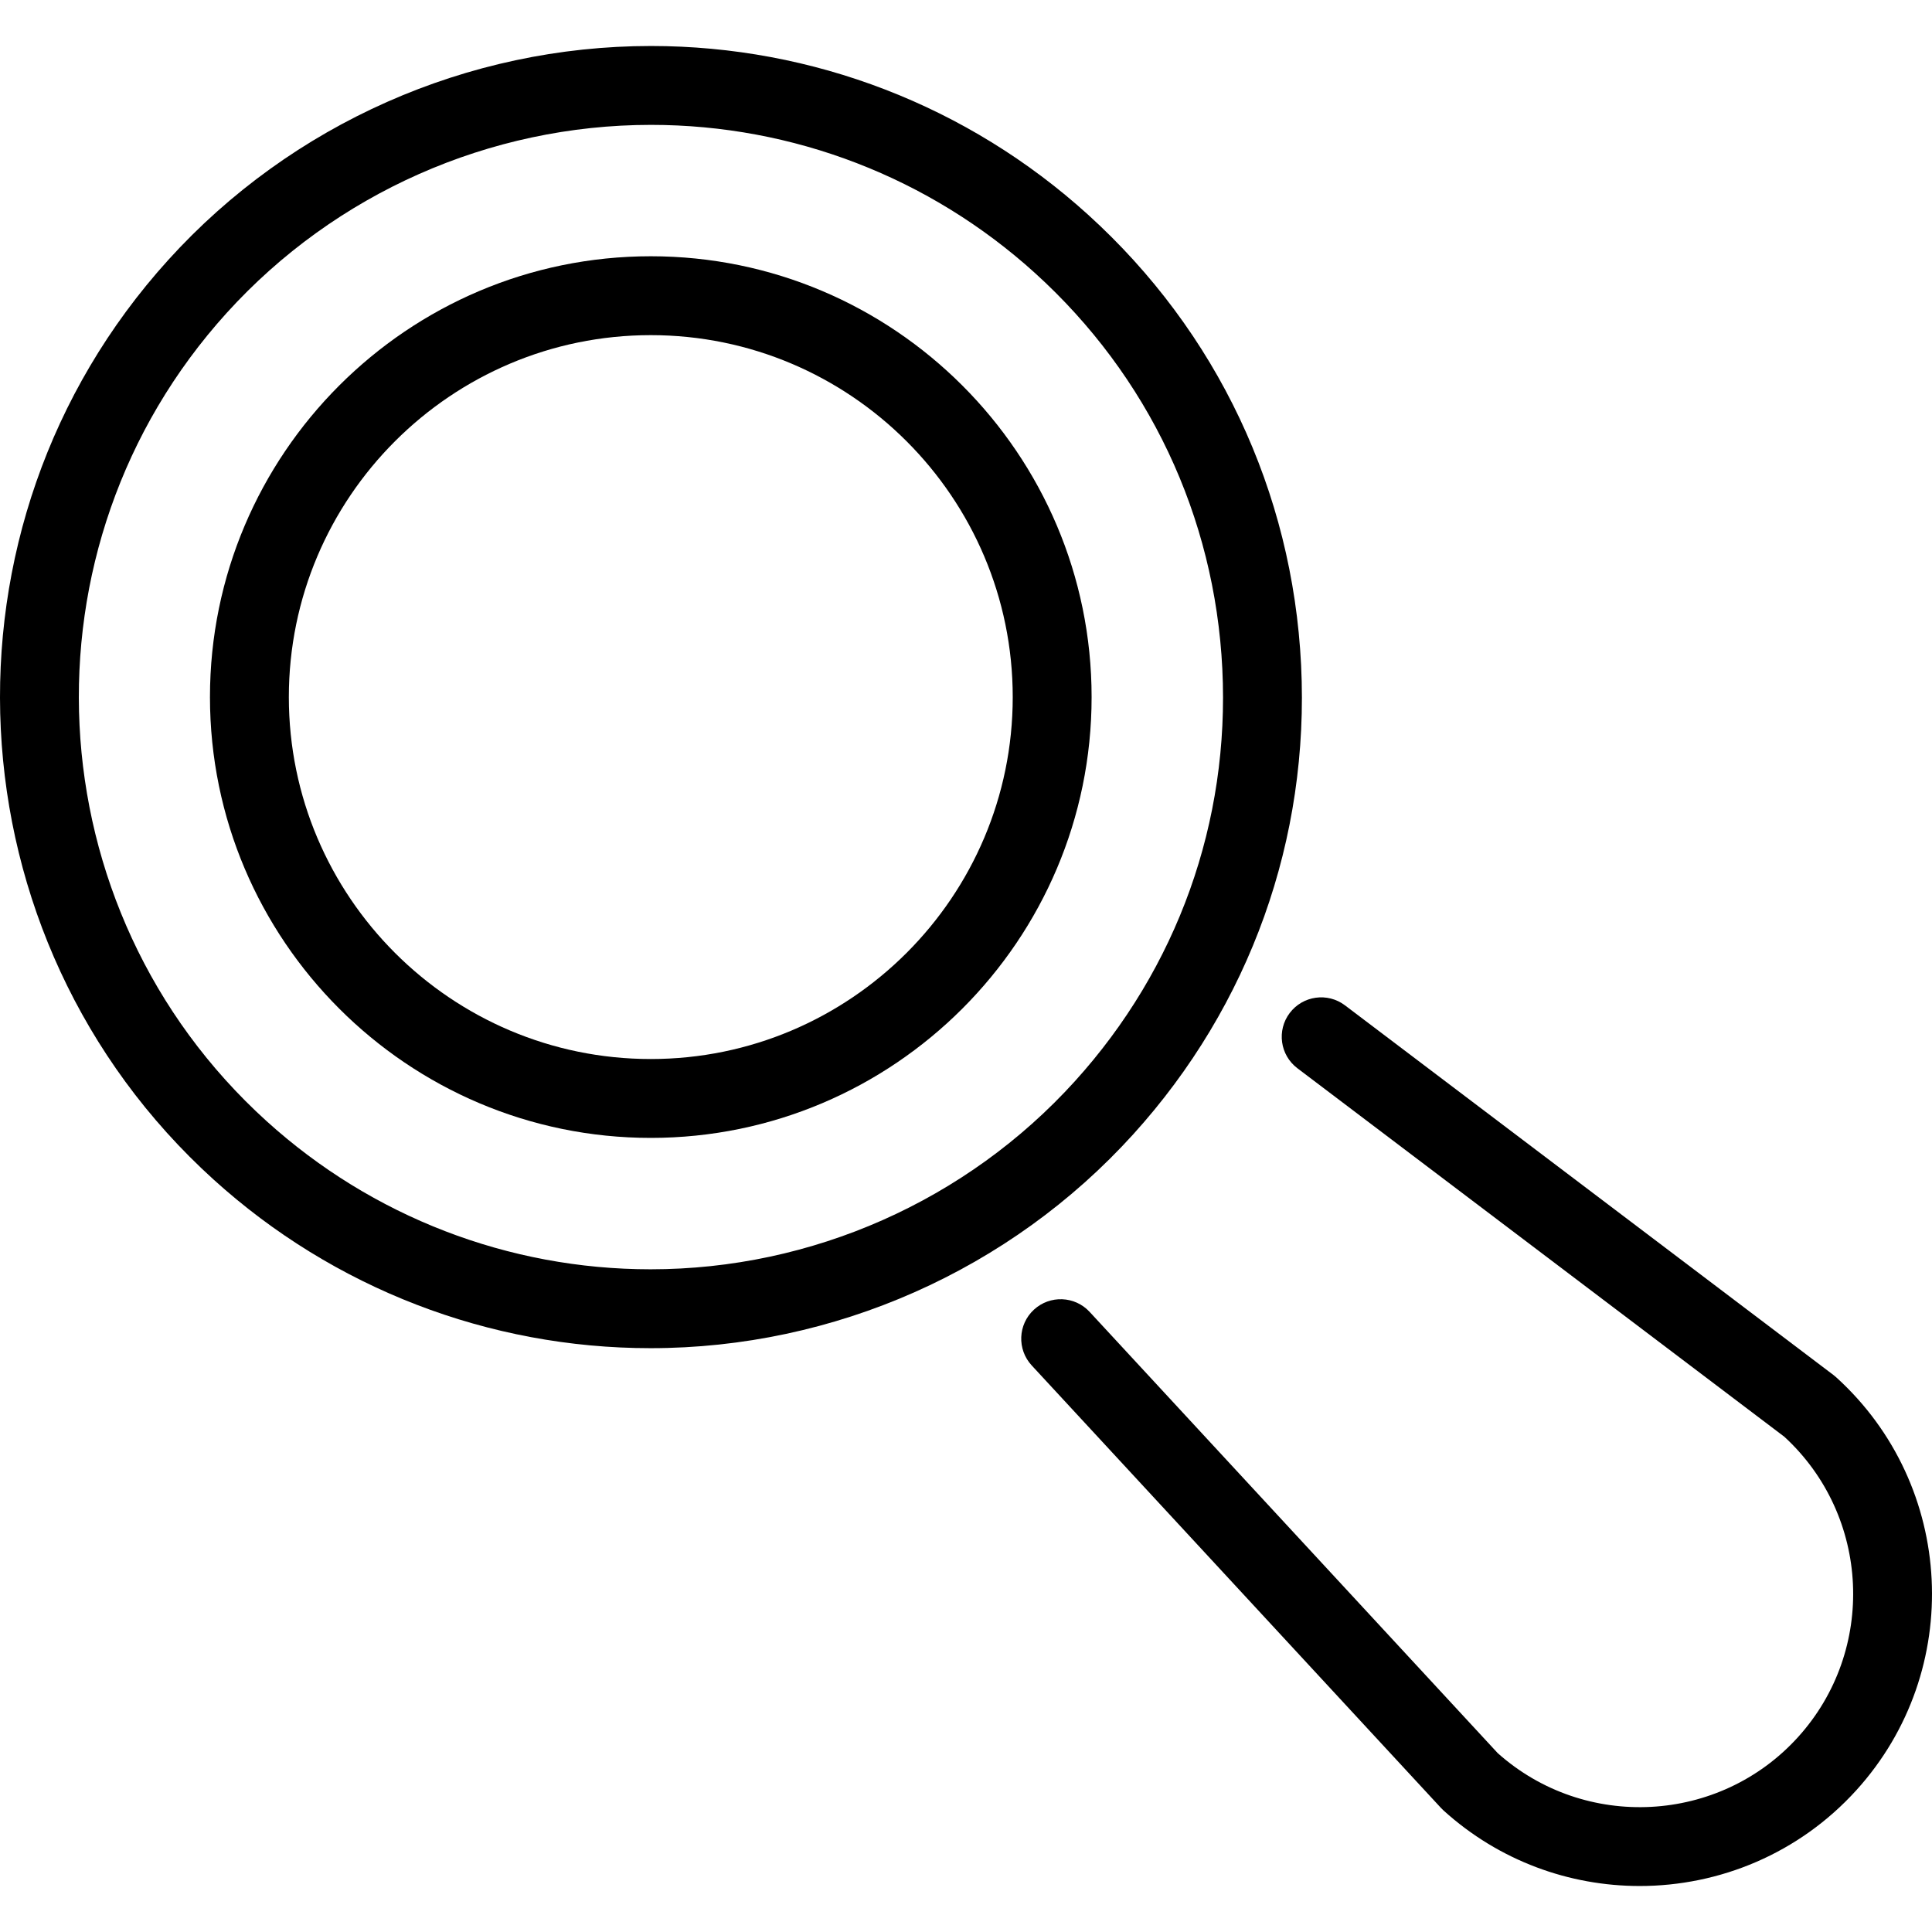
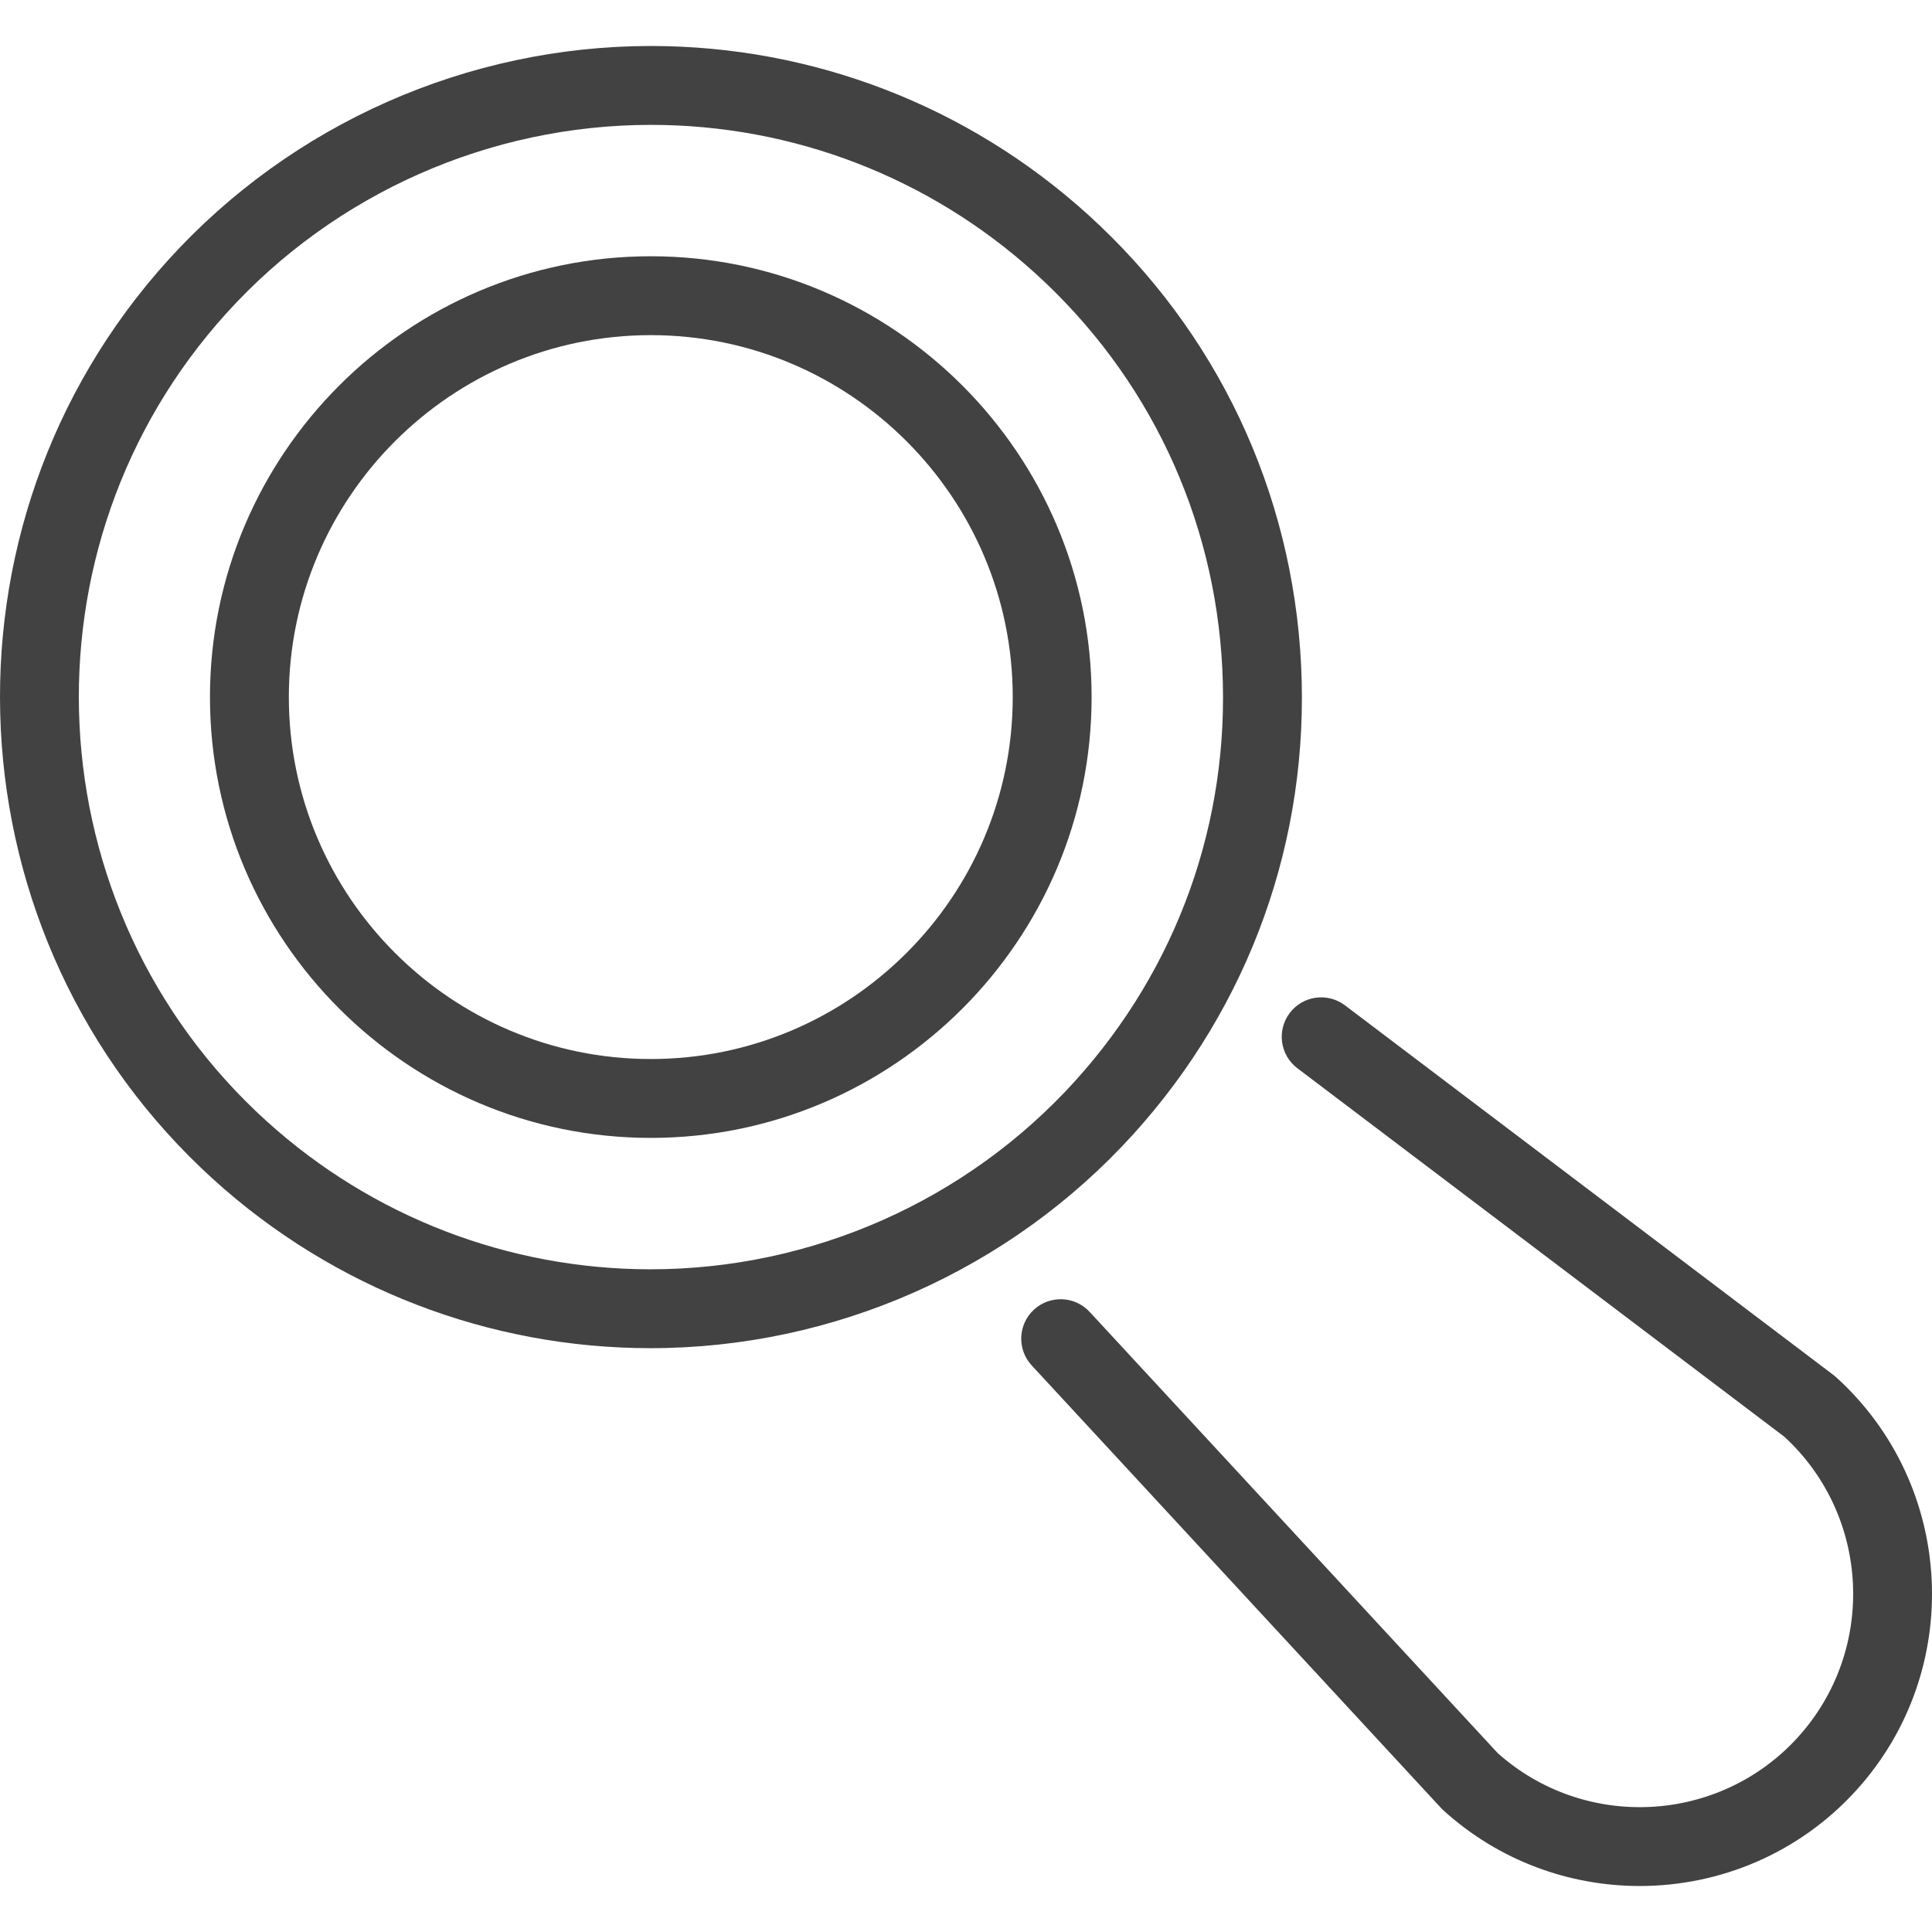
<svg xmlns="http://www.w3.org/2000/svg" version="1.1" id="Capa_1" x="0px" y="0px" viewBox="0 0 490 490" style="enable-background:new 0 0 490 490;" xml:space="preserve">
  <g>
    <g>
-       <path d="M165.055,288.597c-61.648,0-111.803-50.154-111.803-111.802c0-61.646,50.155-111.801,111.803-111.801    c61.646,0,111.801,50.154,111.801,111.801C276.856,238.444,226.701,288.597,165.055,288.597z M165.055,85    c-50.618,0-91.798,41.18-91.798,91.796c0,50.617,41.18,91.797,91.798,91.797c50.617,0,91.797-41.18,91.797-91.797    C256.852,126.18,215.672,85,165.055,85z" />
+       <path class="jp-icon2" fill="#424242" d="M165.055,288.597c-61.648,0-111.803-50.154-111.803-111.802c0-61.646,50.155-111.801,111.803-111.801    c61.646,0,111.801,50.154,111.801,111.801C276.856,238.444,226.701,288.597,165.055,288.597z M165.055,85    c-50.618,0-91.798,41.18-91.798,91.796c0,50.617,41.18,91.797,91.798,91.797c50.617,0,91.797-41.18,91.797-91.797    C256.852,126.18,215.672,85,165.055,85z" />
    </g>
    <g>
-       <path d="M165.005,341.928c-41.032,0-80.39-15.184-110.821-42.754c-67.477-61.136-72.639-165.77-11.505-233.247    c31.241-34.484,75.863-54.262,122.422-54.262c41.034,0,80.392,15.185,110.826,42.758c32.69,29.613,51.889,70.185,54.062,114.24    c2.172,44.055-12.941,86.319-42.56,119.005C256.189,322.15,211.566,341.928,165.005,341.928z M165.101,31.67    c-40.922,0-80.141,17.382-107.597,47.688C3.776,138.661,8.312,230.619,67.615,284.349c26.746,24.23,61.333,37.574,97.391,37.574    c40.924,0,80.142-17.381,107.599-47.688c26.03-28.727,39.314-65.871,37.404-104.588c-1.909-38.717-18.782-74.373-47.512-100.4    C235.749,45.016,201.16,31.67,165.101,31.67z" />
+       <path class="jp-icon2" fill="#424242" d="M165.005,341.928c-41.032,0-80.39-15.184-110.821-42.754c-67.477-61.136-72.639-165.77-11.505-233.247    c31.241-34.484,75.863-54.262,122.422-54.262c41.034,0,80.392,15.185,110.826,42.758c32.69,29.613,51.889,70.185,54.062,114.24    c2.172,44.055-12.941,86.319-42.56,119.005C256.189,322.15,211.566,341.928,165.005,341.928z M165.101,31.67    c-40.922,0-80.141,17.382-107.597,47.688C3.776,138.661,8.312,230.619,67.615,284.349c26.746,24.23,61.333,37.574,97.391,37.574    c40.924,0,80.142-17.381,107.599-47.688c26.03-28.727,39.314-65.871,37.404-104.588c-1.909-38.717-18.782-74.373-47.512-100.4    C235.749,45.016,201.16,31.67,165.101,31.67z" />
    </g>
    <g>
-       <path d="M415.858,478.335c-17.762,0.001-35.579-6.325-49.748-19.16c-0.218-0.197-0.428-0.405-0.628-0.622L261.667,346.305    c-3.751-4.056-3.504-10.384,0.552-14.135c4.057-3.748,10.384-3.503,14.135,0.552l103.501,111.91    c22.135,19.74,56.211,17.96,76.159-4.054c19.947-22.018,18.366-56.104-3.461-76.183L329.044,270.93    c-4.404-3.334-5.273-9.607-1.939-14.012c3.333-4.404,9.605-5.274,14.011-1.94l123.876,93.744c0.235,0.177,0.462,0.365,0.68,0.563    c30.297,27.448,32.615,74.427,5.168,104.726C456.226,470.137,436.077,478.335,415.858,478.335z" />
+       <path class="jp-icon2" fill="#424242" d="M415.858,478.335c-17.762,0.001-35.579-6.325-49.748-19.16c-0.218-0.197-0.428-0.405-0.628-0.622L261.667,346.305    c-3.751-4.056-3.504-10.384,0.552-14.135c4.057-3.748,10.384-3.503,14.135,0.552l103.501,111.91    c22.135,19.74,56.211,17.96,76.159-4.054c19.947-22.018,18.366-56.104-3.461-76.183L329.044,270.93    c-4.404-3.334-5.273-9.607-1.939-14.012c3.333-4.404,9.605-5.274,14.011-1.94l123.876,93.744c0.235,0.177,0.462,0.365,0.68,0.563    c30.297,27.448,32.615,74.427,5.168,104.726C456.226,470.137,436.077,478.335,415.858,478.335z" />
    </g>
  </g>
  <g>
</g>
  <g>
</g>
  <g>
</g>
  <g>
</g>
  <g>
</g>
  <g>
</g>
  <g>
</g>
  <g>
</g>
  <g>
</g>
  <g>
</g>
  <g>
</g>
  <g>
</g>
  <g>
</g>
  <g>
</g>
  <g>
</g>
</svg>
